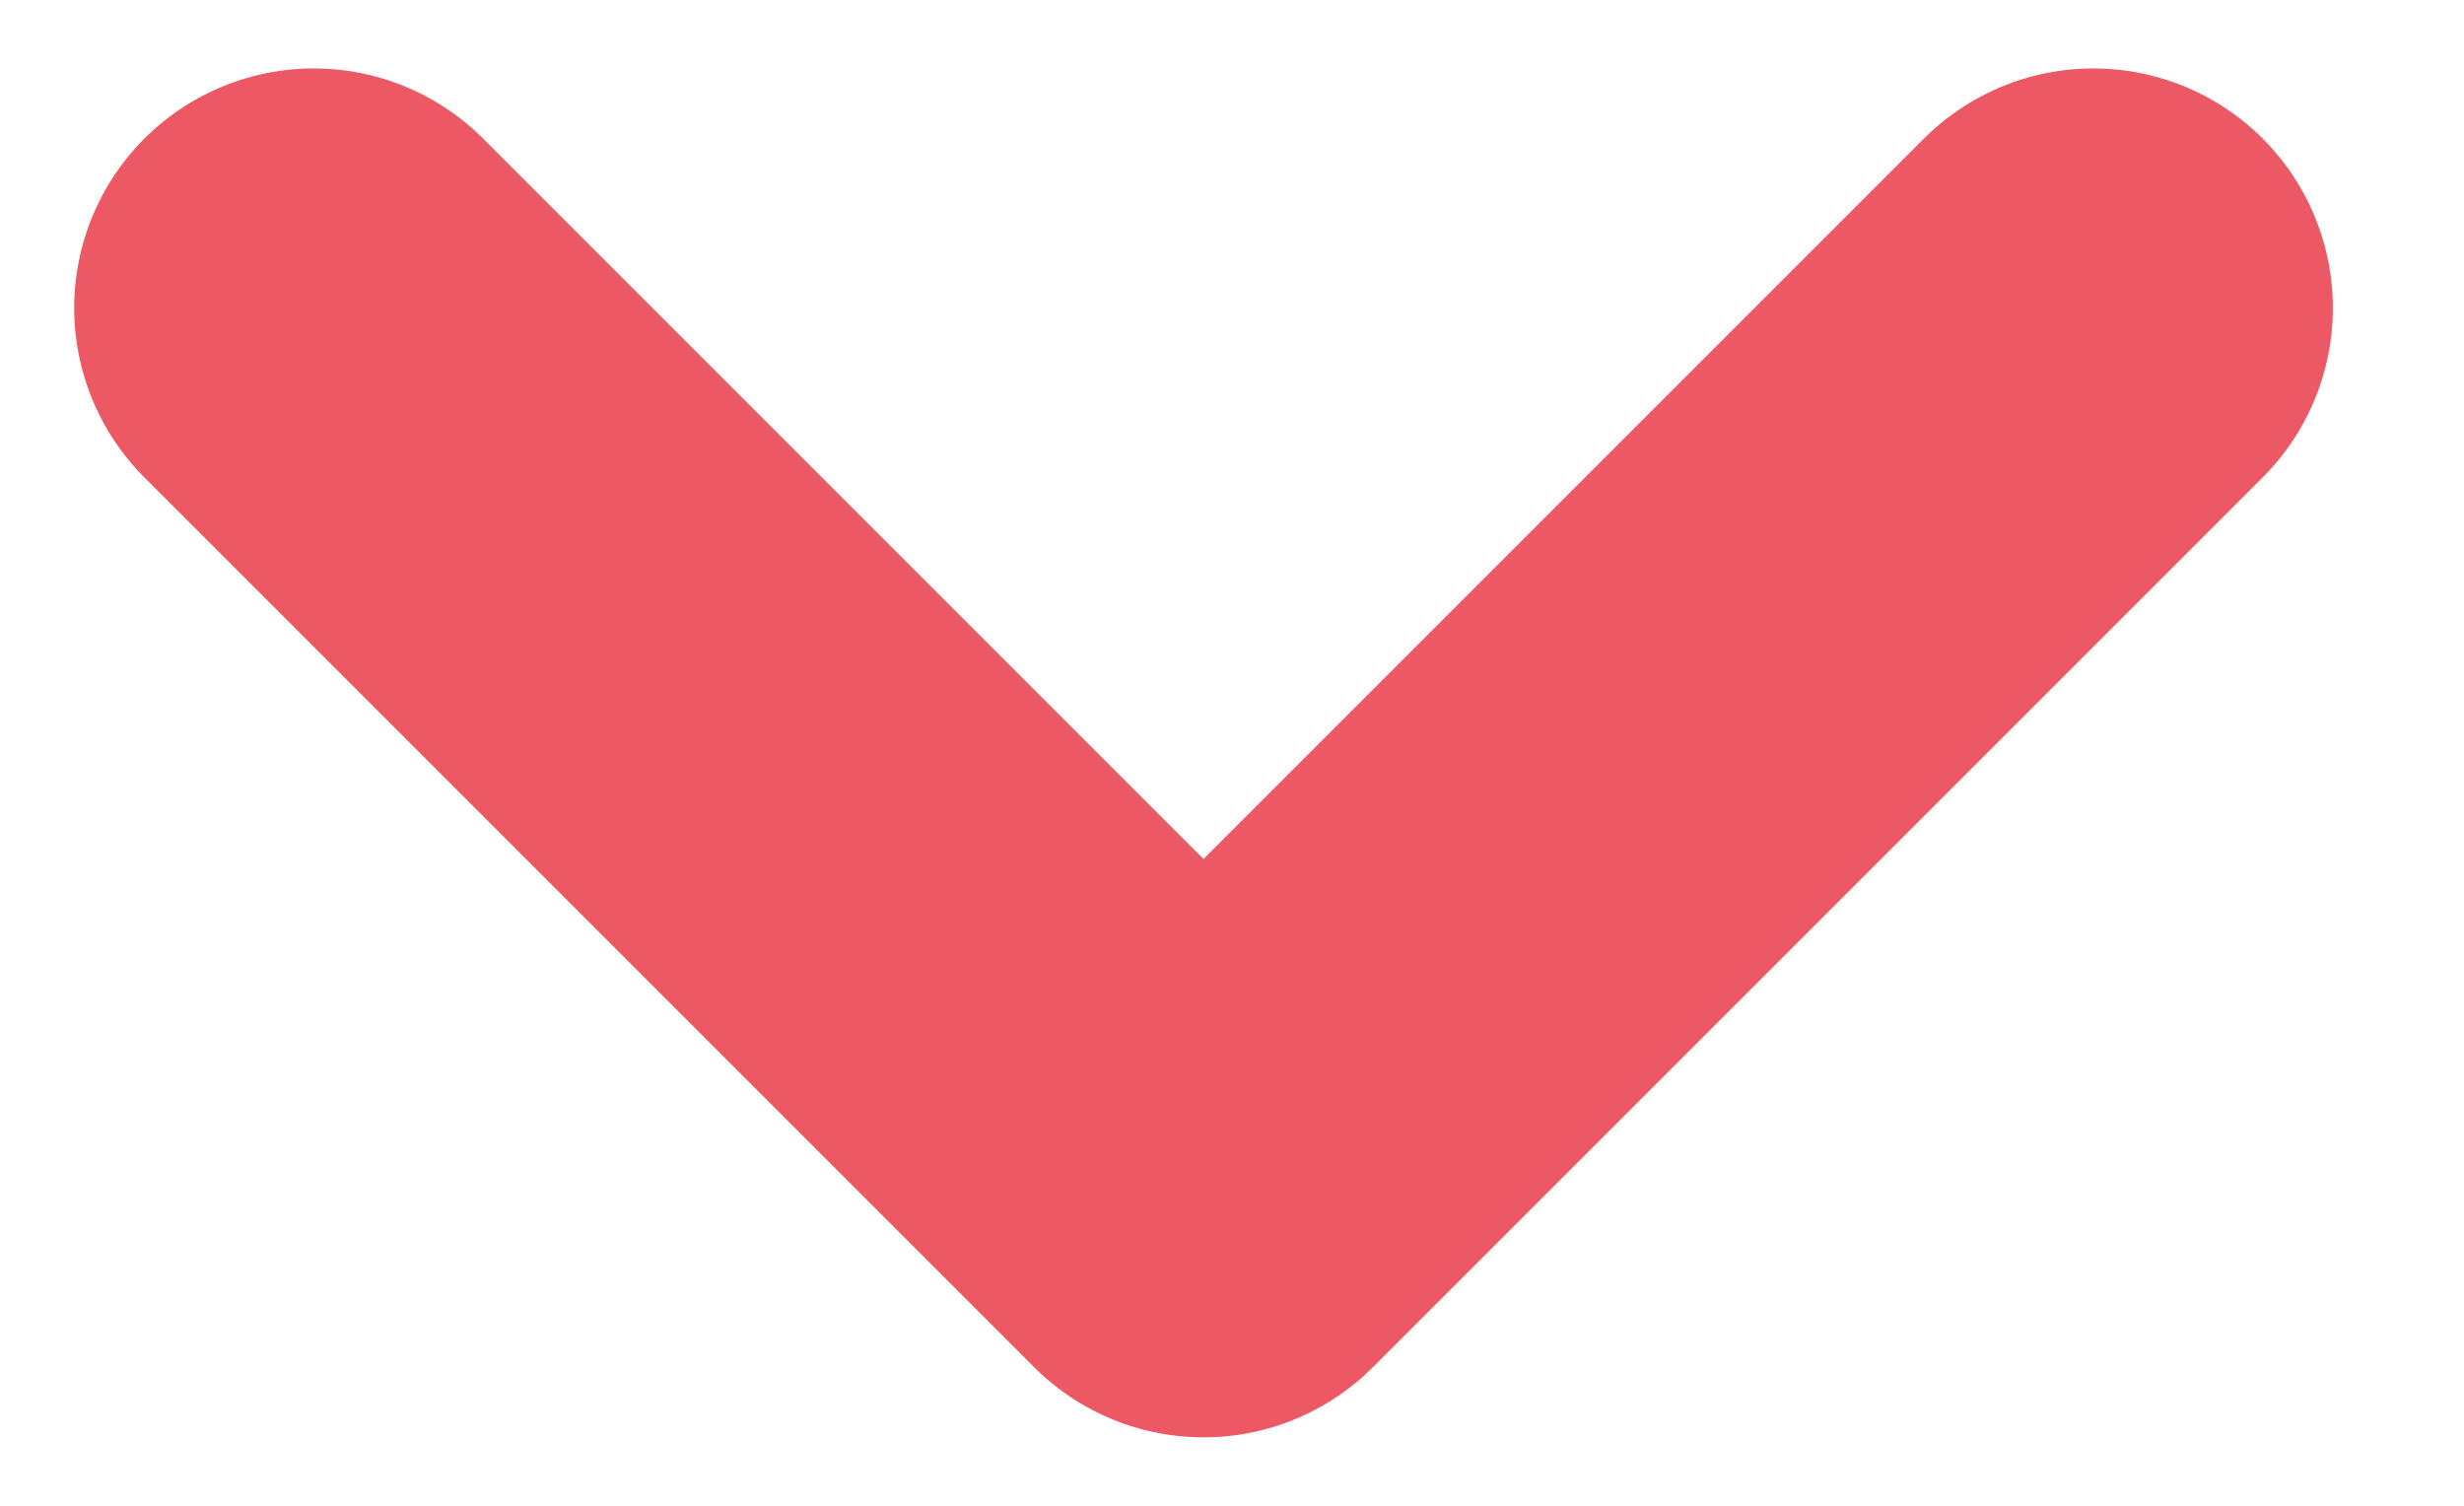
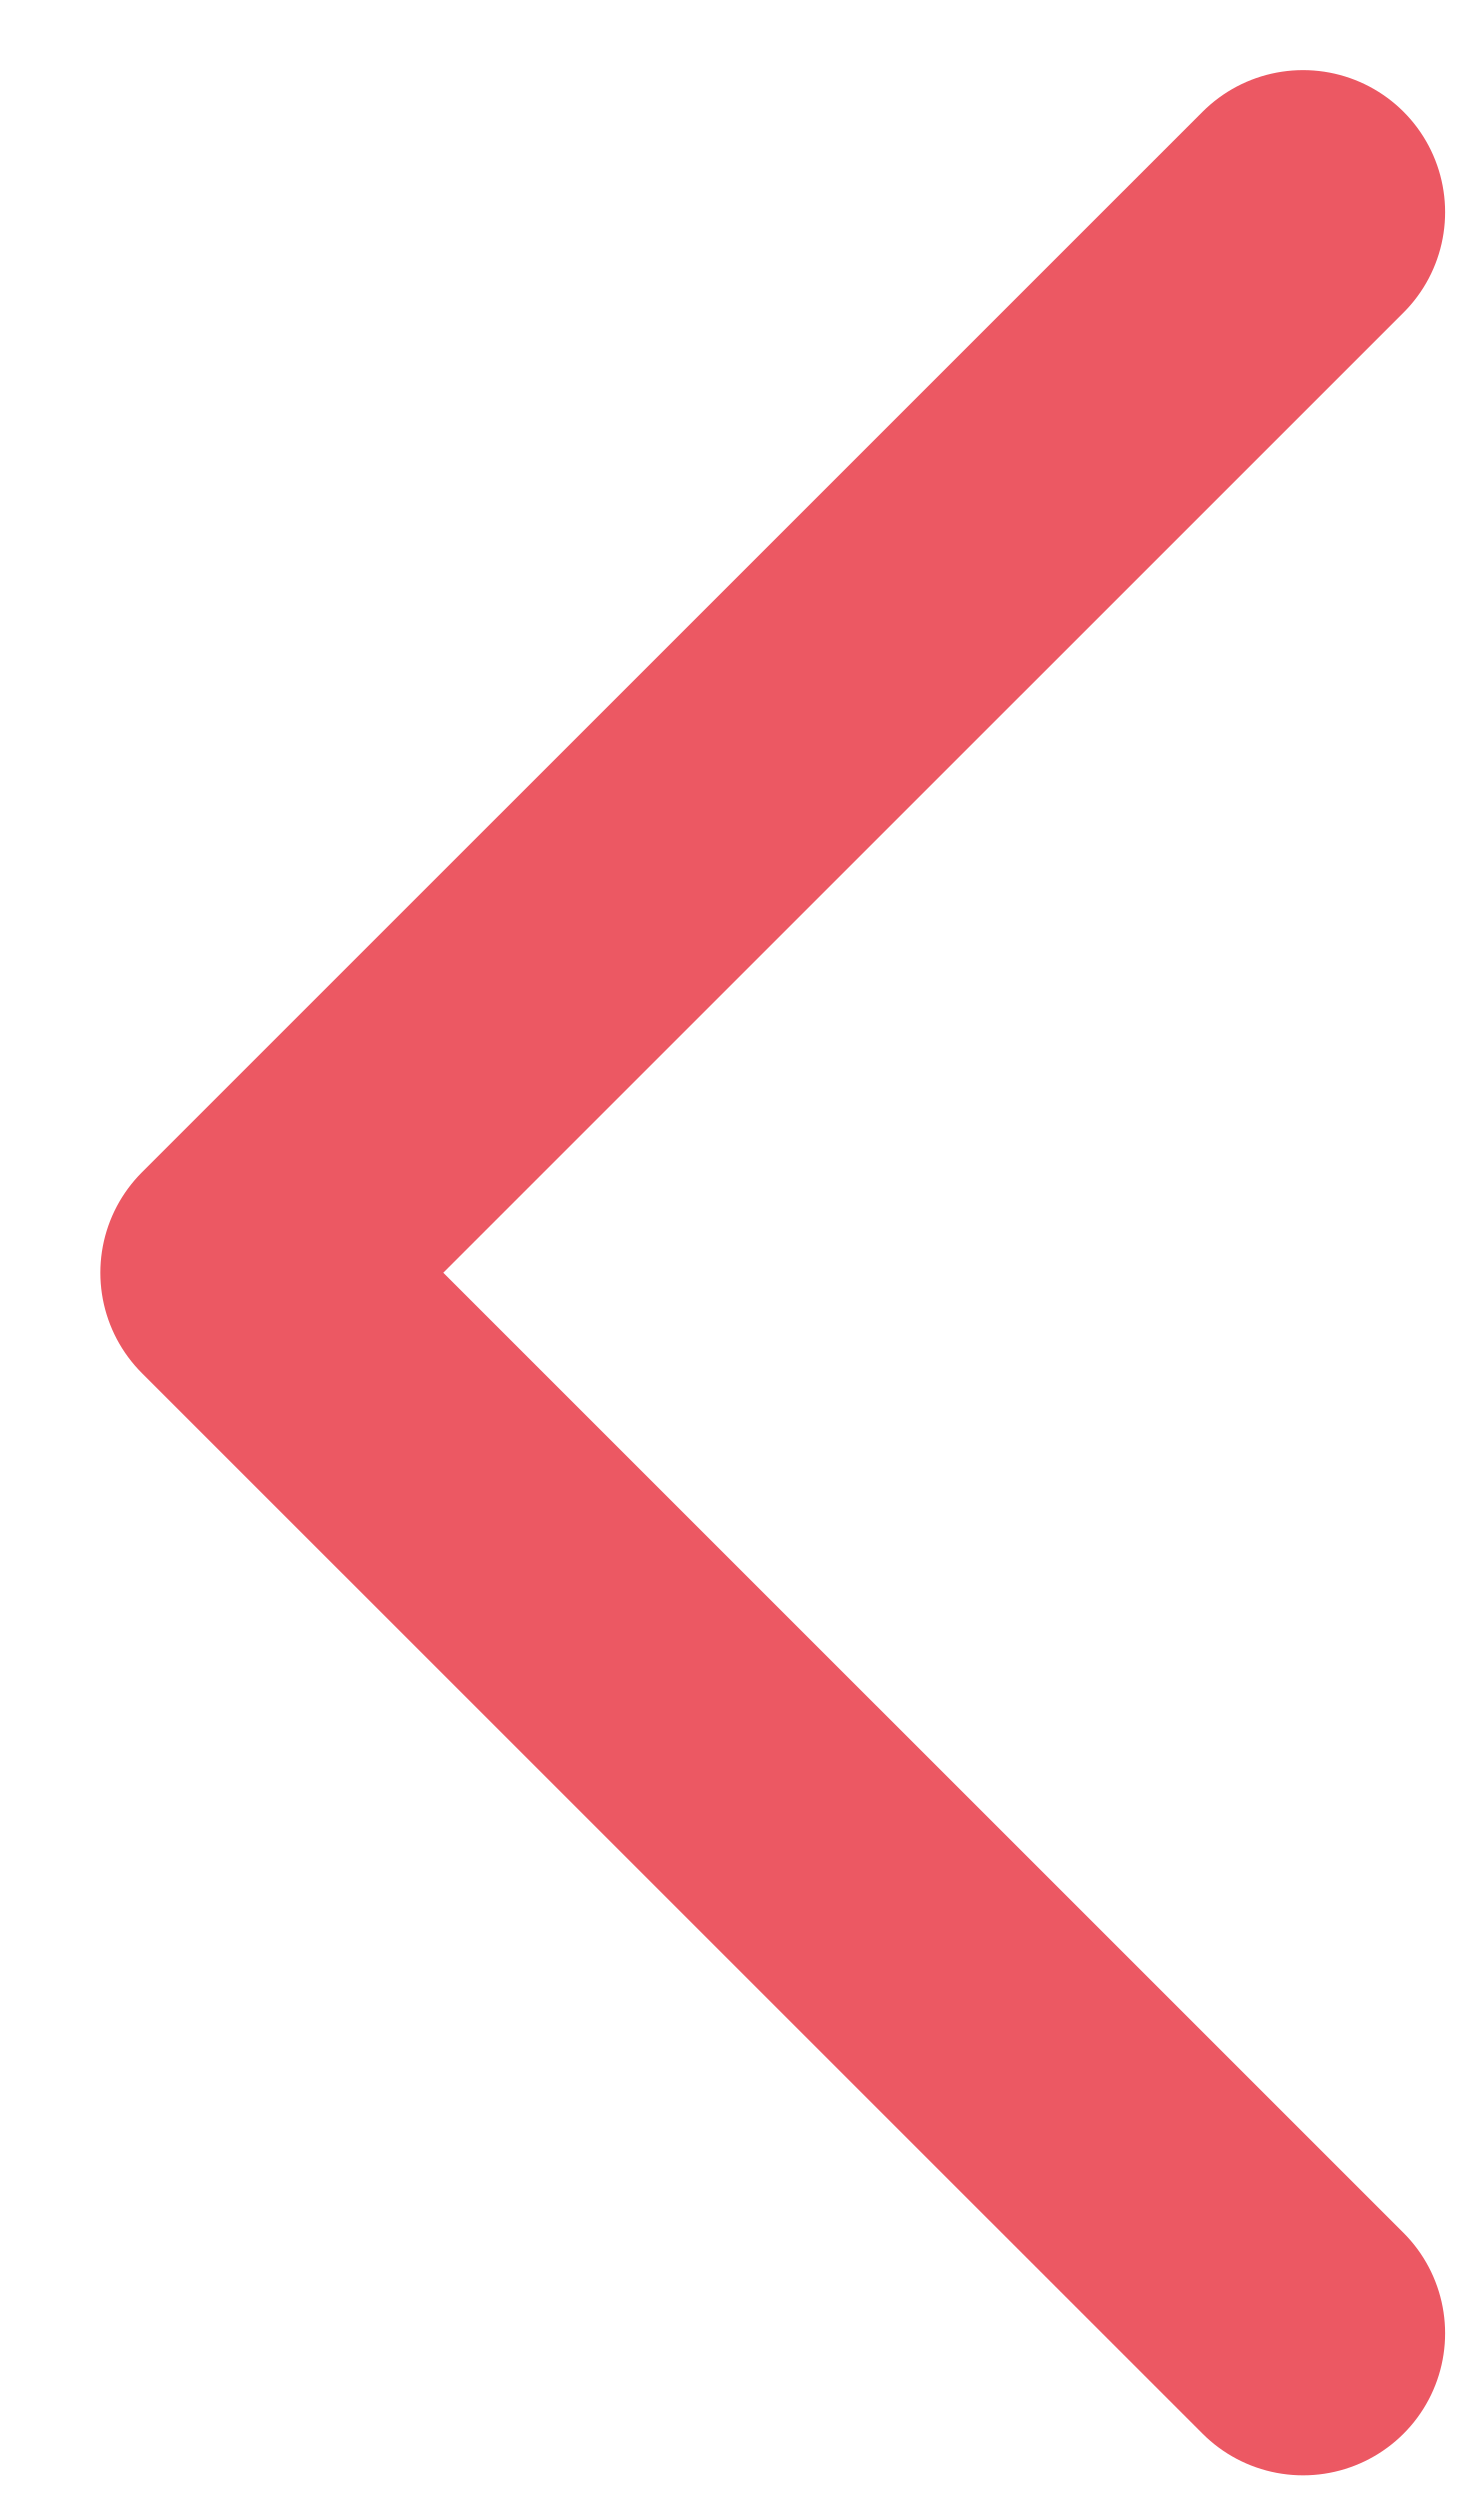
- <svg xmlns="http://www.w3.org/2000/svg" width="18" height="11" viewBox="0 0 18 11" fill="none">
-   <path d="M15.292 2.25L8.792 8.75L2.292 2.25" stroke="#EC5863" stroke-width="3.5" stroke-linecap="round" stroke-linejoin="round" />
+ <svg xmlns="http://www.w3.org/2000/svg" width="13" height="22" viewBox="0 0 13 22" fill="none">
+   <path d="M11.467 1.867L2.133 11.2L11.467 20.533" stroke="#EC5863" stroke-width="2.5" stroke-linecap="round" stroke-linejoin="round" />
</svg>
